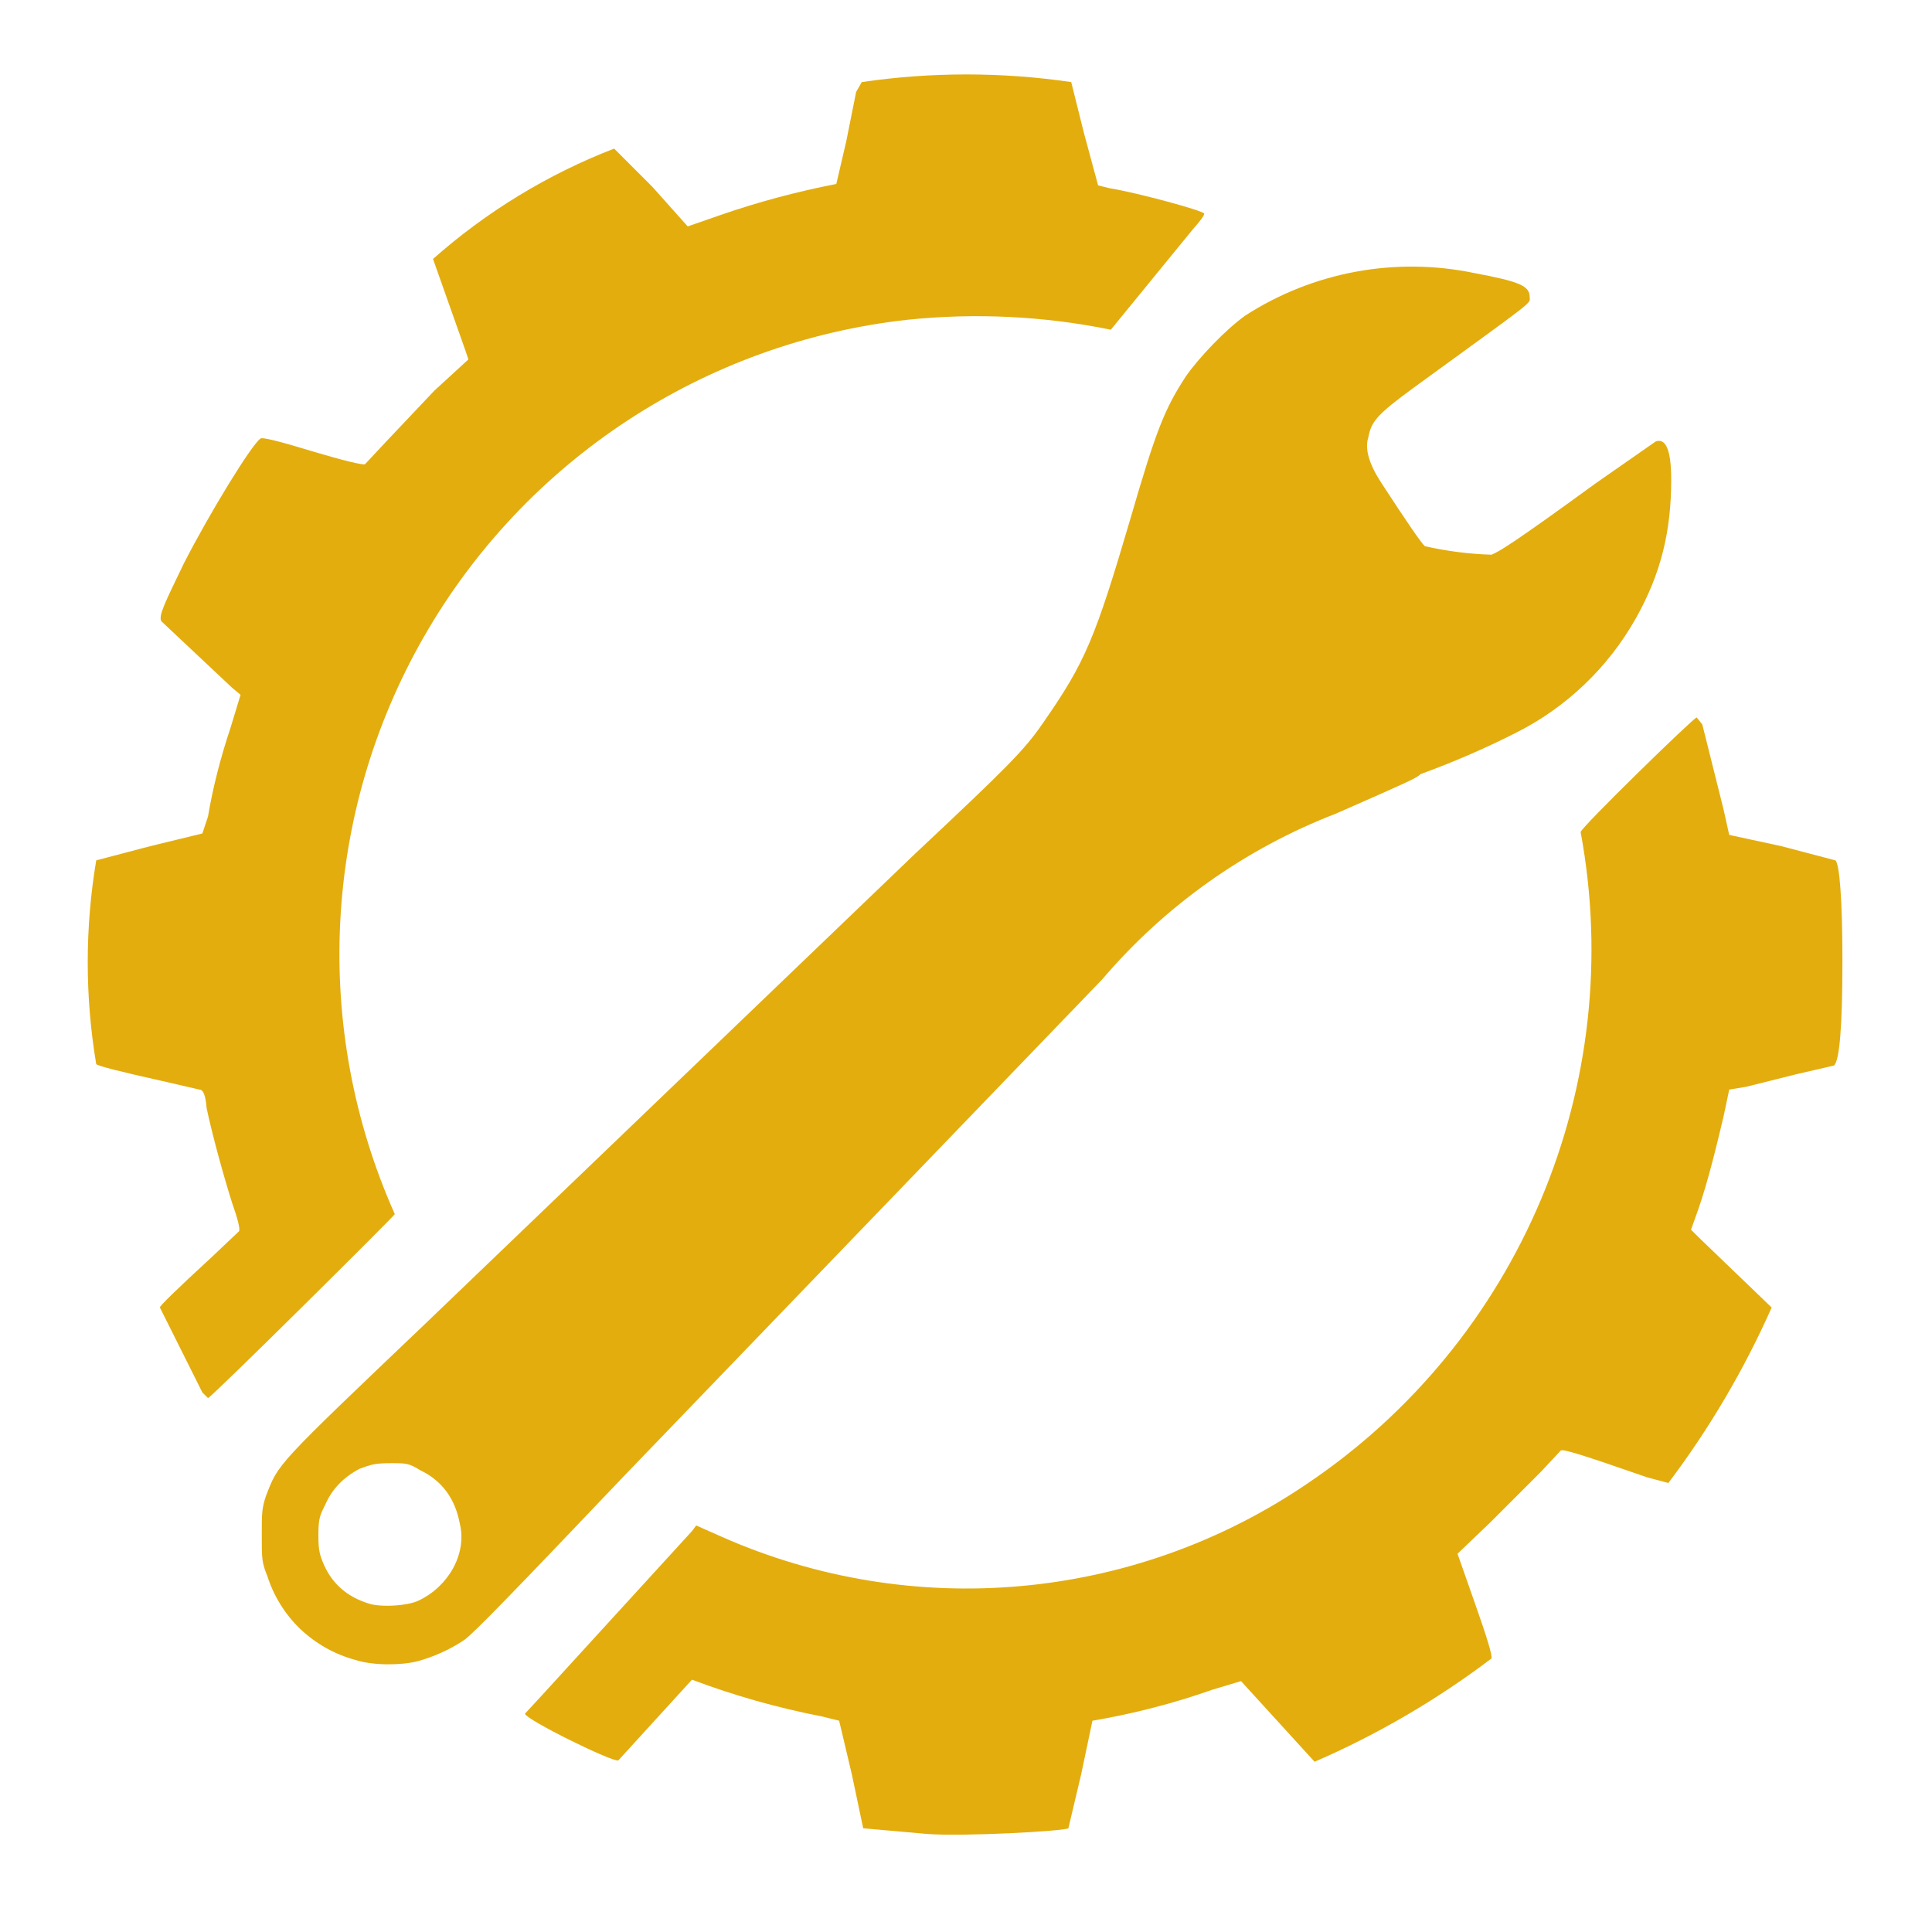
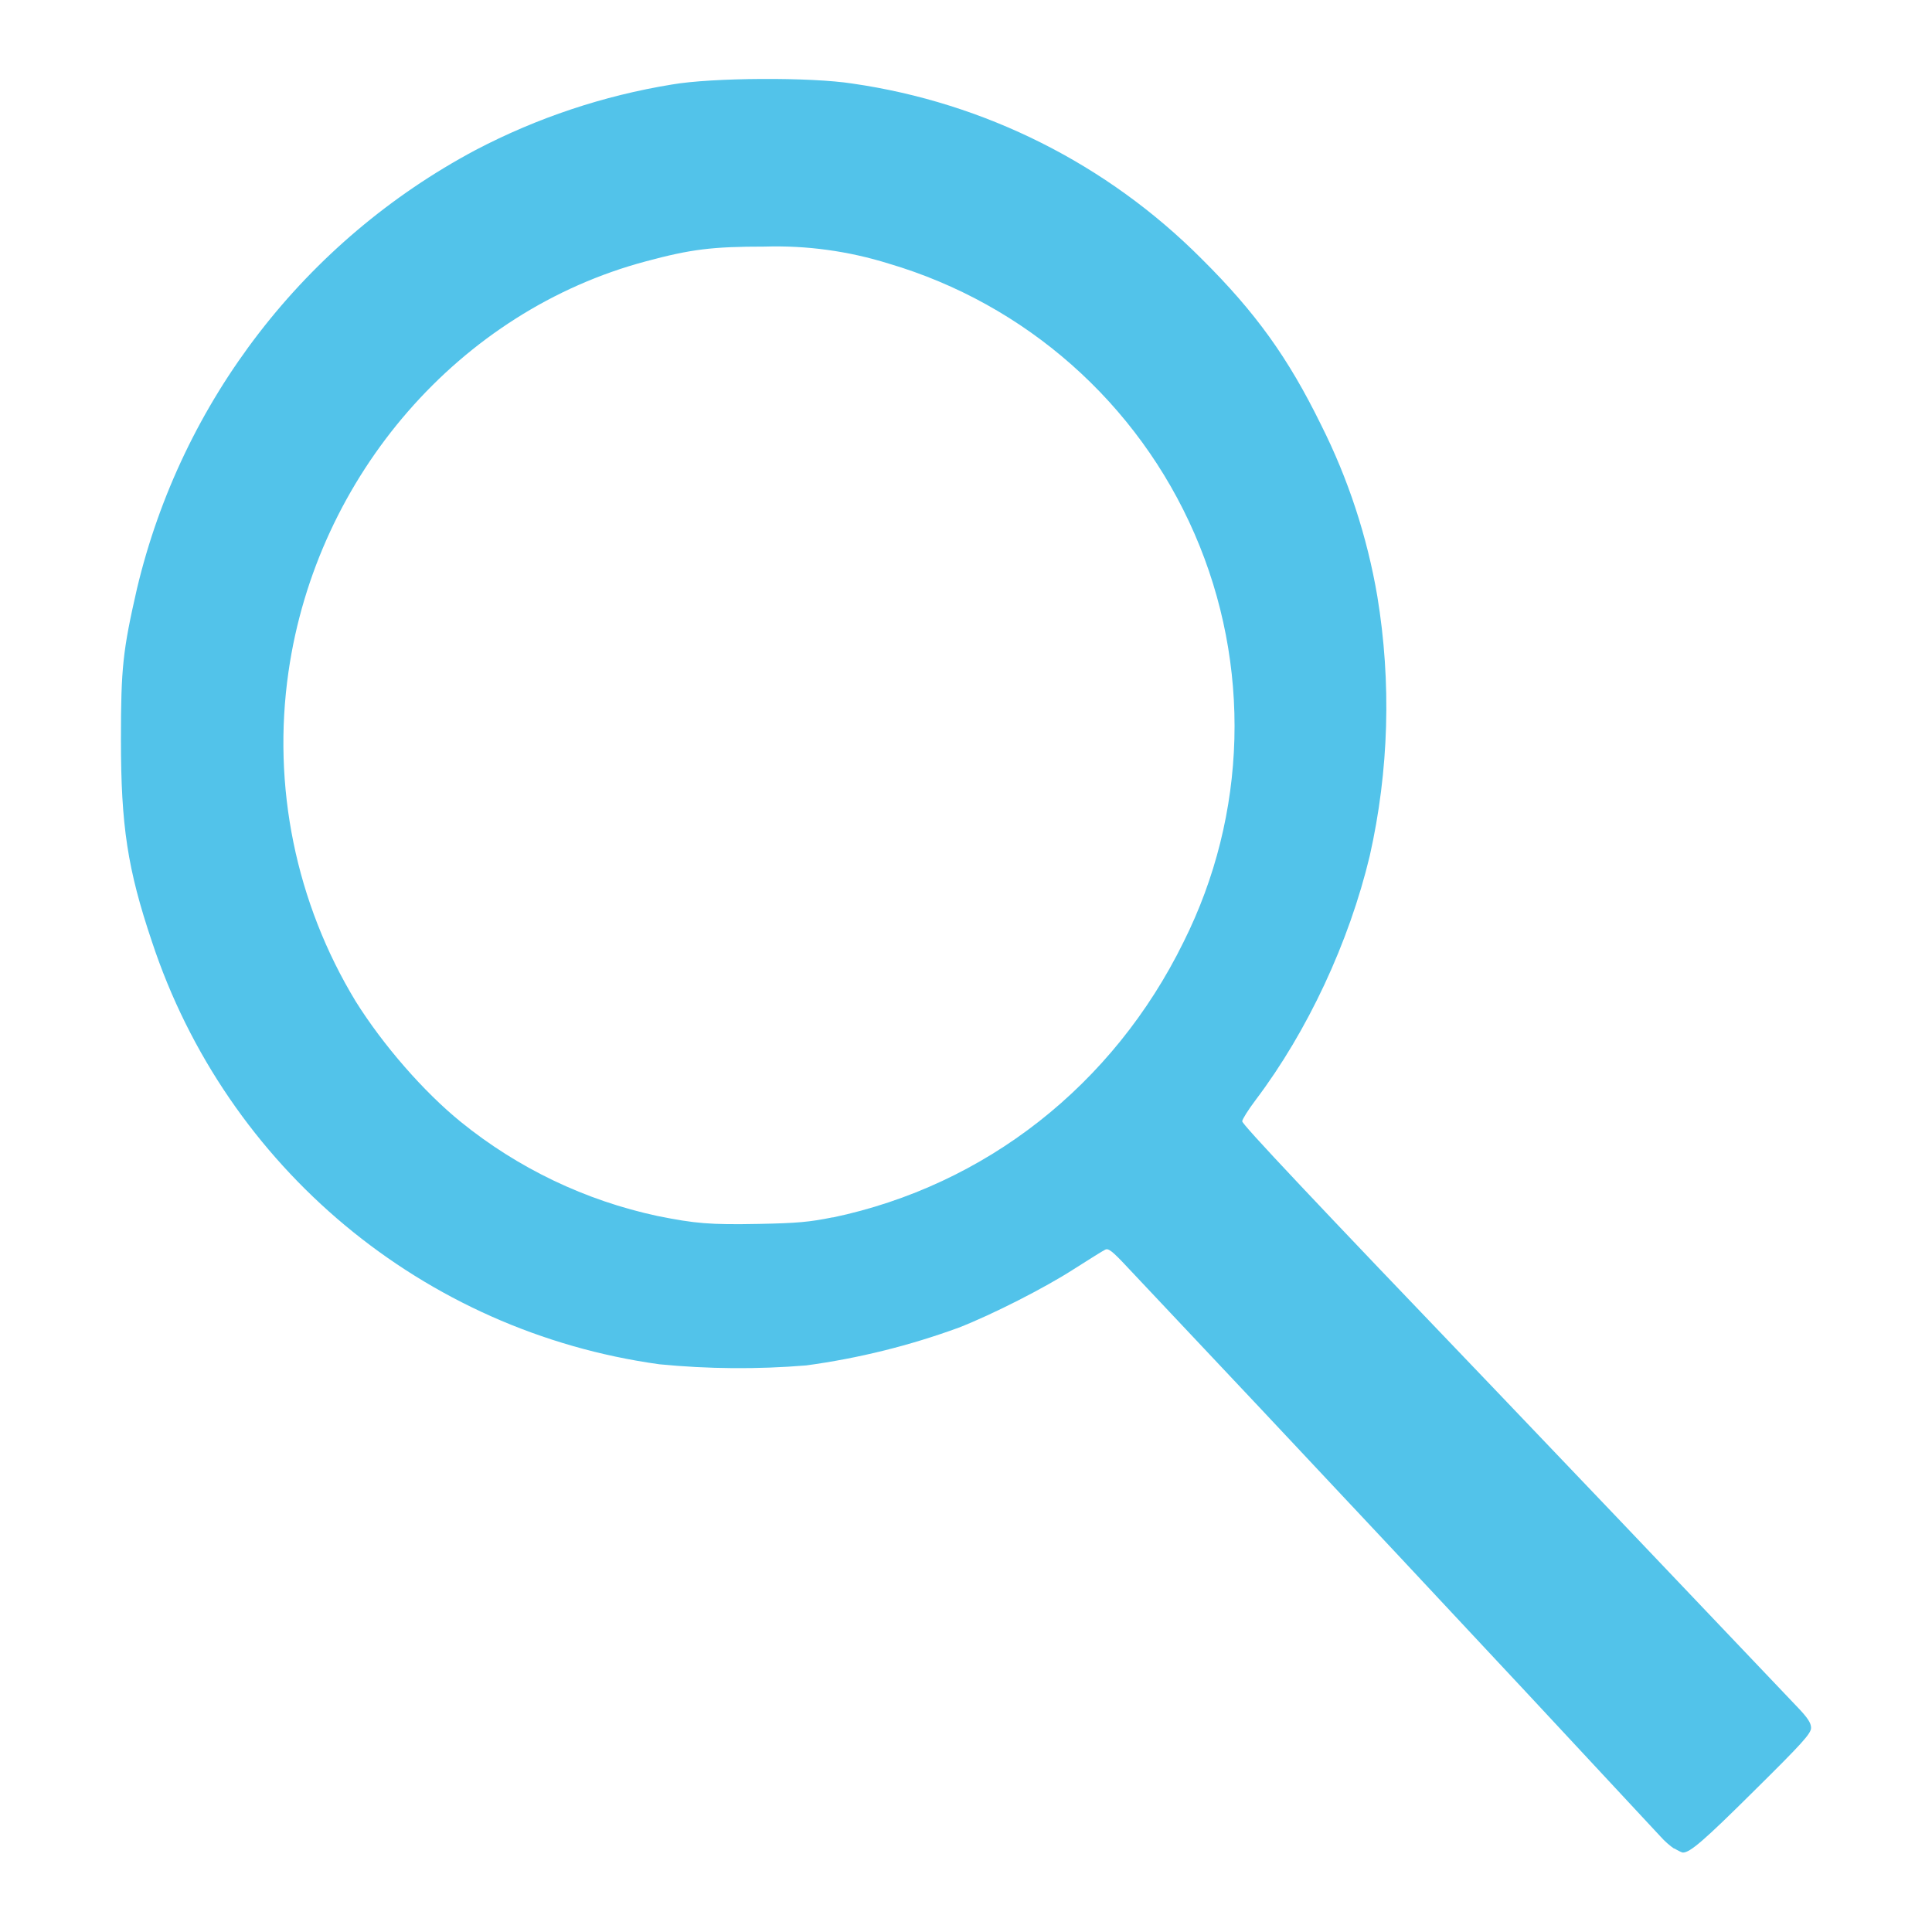
- <svg xmlns="http://www.w3.org/2000/svg" width="1365.3" height="1365.3" viewBox="0 0 1365.3 1365.3">
-   <path fill="#e3ad0e" d="m655 1296-45-4-8-38-9-38-12-3a566 566 0 0 1-92-26l-52 57c-3 2-66-29-66-33l12-13 106-116 3-4 18 8a428 428 0 0 0 413-37 455 455 0 0 0 194-461c0-3 80-81 82-81l4 5 15 60 4 18 37 8 38 10c3 2 5 29 5 71q0 69-6 74l-26 6-36 9-12 2-4 19c-5 21-11 46-18 66l-5 14 5 5 52 50a632 632 0 0 1-73 124l-15-4c-46-16-59-20-61-19l-14 15-36 36-23 22 13 37q12 34 11 37a606 606 0 0 1-125 73l-52-57-20 6a514 514 0 0 1-85 22l-8 38-9 38c-3 2-74 6-100 4m-404-123q-22-6-39-22a90 90 0 0 1-23-37c-4-10-4-12-4-29 0-16 0-19 3-28 9-23 6-20 113-122l346-332c65-61 77-73 90-92 30-43 37-60 62-145 18-62 24-77 39-100 9-13 28-33 42-43a217 217 0 0 1 162-30c32 6 39 9 39 17 0 5 6 0-82 64-26 19-30 24-32 35q-4 12 9 32 28 43 31 45a247 247 0 0 0 47 6c5-2 14-7 73-50l43-30q11-4 11 27c0 36-7 66-25 98a201 201 0 0 1-85 81 611 611 0 0 1-67 29c-3 3-10 6-60 28a412 412 0 0 0-165 117l-337 350c-79 83-107 112-114 117q-15 10-33 15c-12 3-32 3-44-1m45-42c21-10 34-33 29-54q-5-27-28-38c-8-5-10-5-21-5s-14 1-22 4q-17 9-24 25c-4 8-5 10-5 22 0 11 1 14 4 21q9 20 31 27c8 3 28 2 36-2M143 984l-30-60q-1-1 37-36l19-18q1-3-5-20c-6-19-14-48-18-67q-1-13-5-13l-26-6q-45-10-47-12a435 435 0 0 1 0-144l38-10 37-9 4-12q5-30 16-63l7-23-6-5-50-47c-2-4 2-12 16-41 19-37 48-84 54-88q1-2 37 9c20 6 36 10 37 9l14-15 35-37 24-22-2-6-23-65a424 424 0 0 1 128-78l27 27 25 28 23-8a600 600 0 0 1 82-22l7-30 7-35 4-7a510 510 0 0 1 148 0l9 36 10 37 8 2c19 3 67 16 67 18q0 2-8 11l-58 71a474 474 0 0 0-144-7 451 451 0 0 0-362 632c0 1-129 129-132 130z" />
+ <svg xmlns="http://www.w3.org/2000/svg" width="1024" height="1024" viewBox="0 0 1024 1024">
+   <path fill="#52c3ea" d="M887.3 979.8c-2-1.3-5.2-4.1-7.2-6.4a52075 52075 0 0 0-282.4-301.6c-8.2-8.8-10.3-10.4-12-9.4-1.3.6-8.7 5.3-16.6 10.3-15.2 9.8-43 24-61 31a386 386 0 0 1-80.8 20 435 435 0 0 1-77.8-.6A331 331 0 0 1 80.5 499C67.6 460.7 64.1 437.7 64.1 392c0-38 1-47.2 8.5-80A357 357 0 0 1 252.1 79.5a343 343 0 0 1 104-34.7c21.3-3.7 73.6-4 95.8-.5a327 327 0 0 1 185 92.9c28.6 28.4 45.8 52.3 63.3 88A323 323 0 0 1 730 316a360 360 0 0 1-4 137.6c-11 46-33 93-60.4 129.3-4 5.3-7.2 10.4-7.2 11.4 0 1.7 36.2 40.2 135.3 143.6 41.1 43 80 83.8 158.6 166.5 5.8 6 7.6 8.8 7.6 11.4 0 3-4.5 8-30.4 33.6-26.3 26.1-33.8 32.6-37.6 32.5-.4 0-2.5-1-4.5-2.2zm-446-334.5c81-17 148.7-70.1 186-146A255.6 255.6 0 0 0 471 139.7a200 200 0 0 0-65.8-9c-27.7 0-39 1.4-62.8 7.8-98.6 26.2-174.5 113.3-189.5 217.6a264 264 0 0 0 35.6 174.6c14.5 23.2 36.1 48 55.7 63.9a248 248 0 0 0 104.3 49.9c20 4 27.6 4.7 53.7 4.2 20.5-.4 26.9-1 39.2-3.5" />
</svg>
